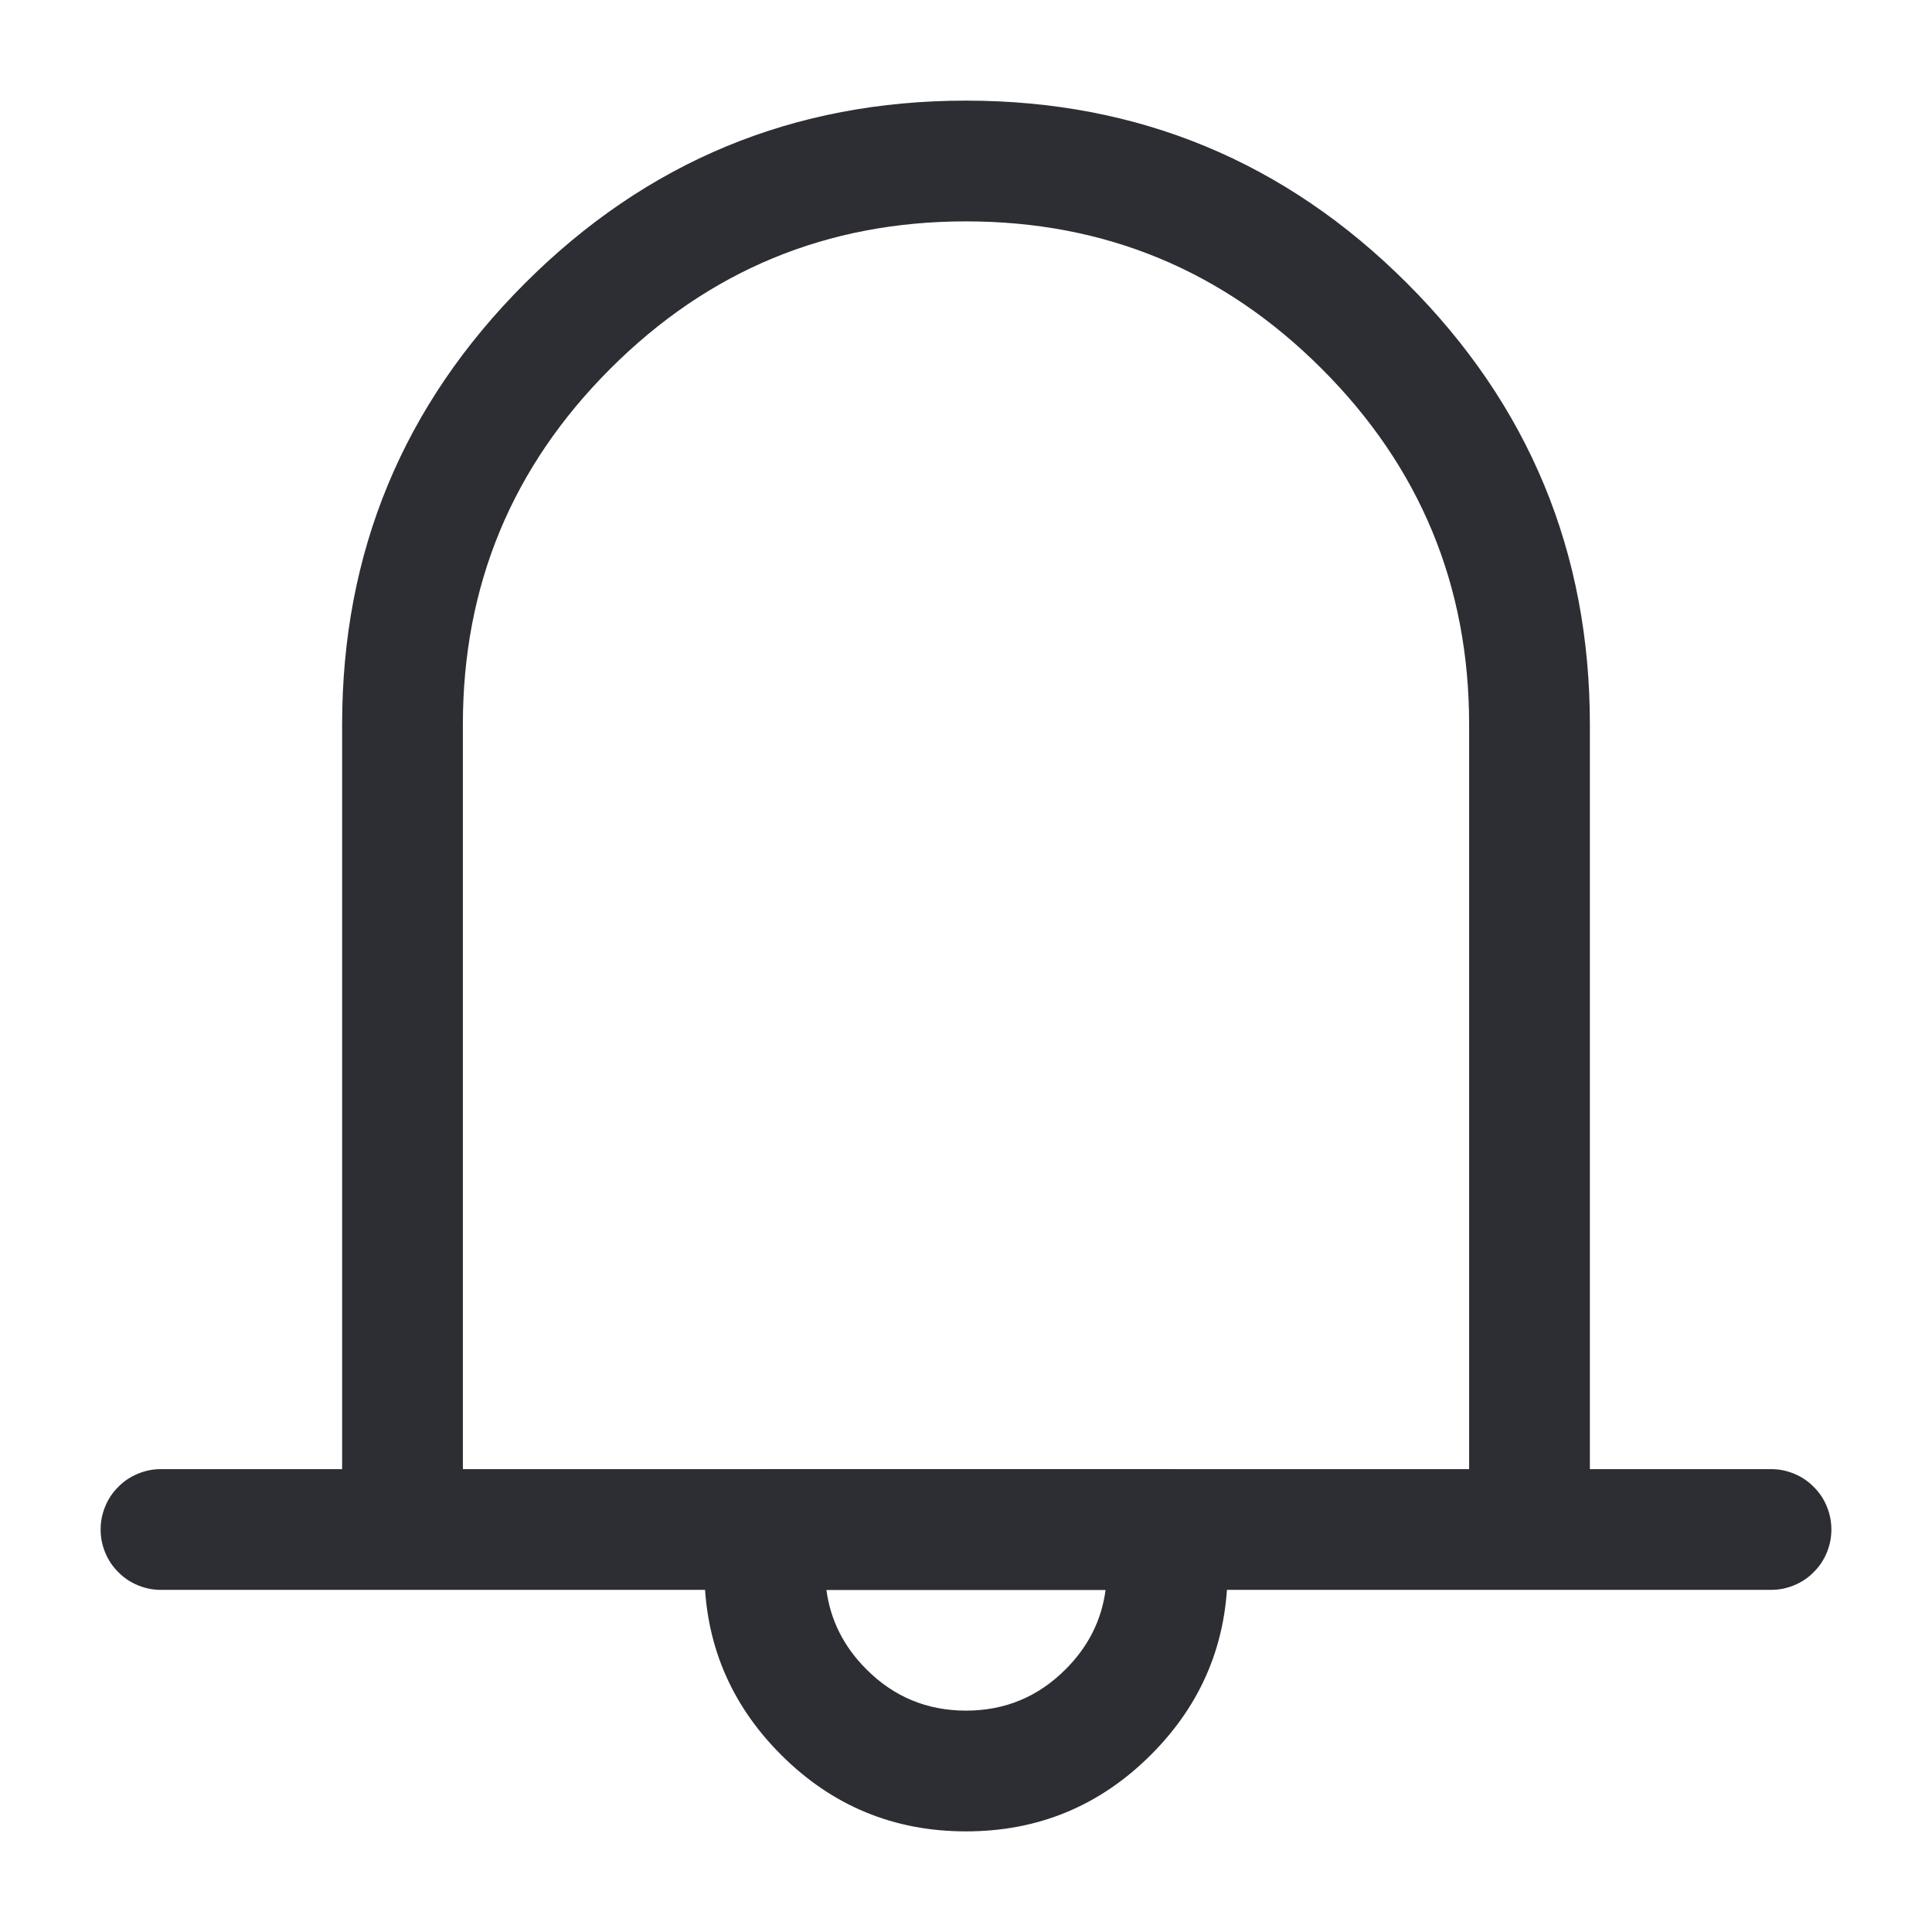
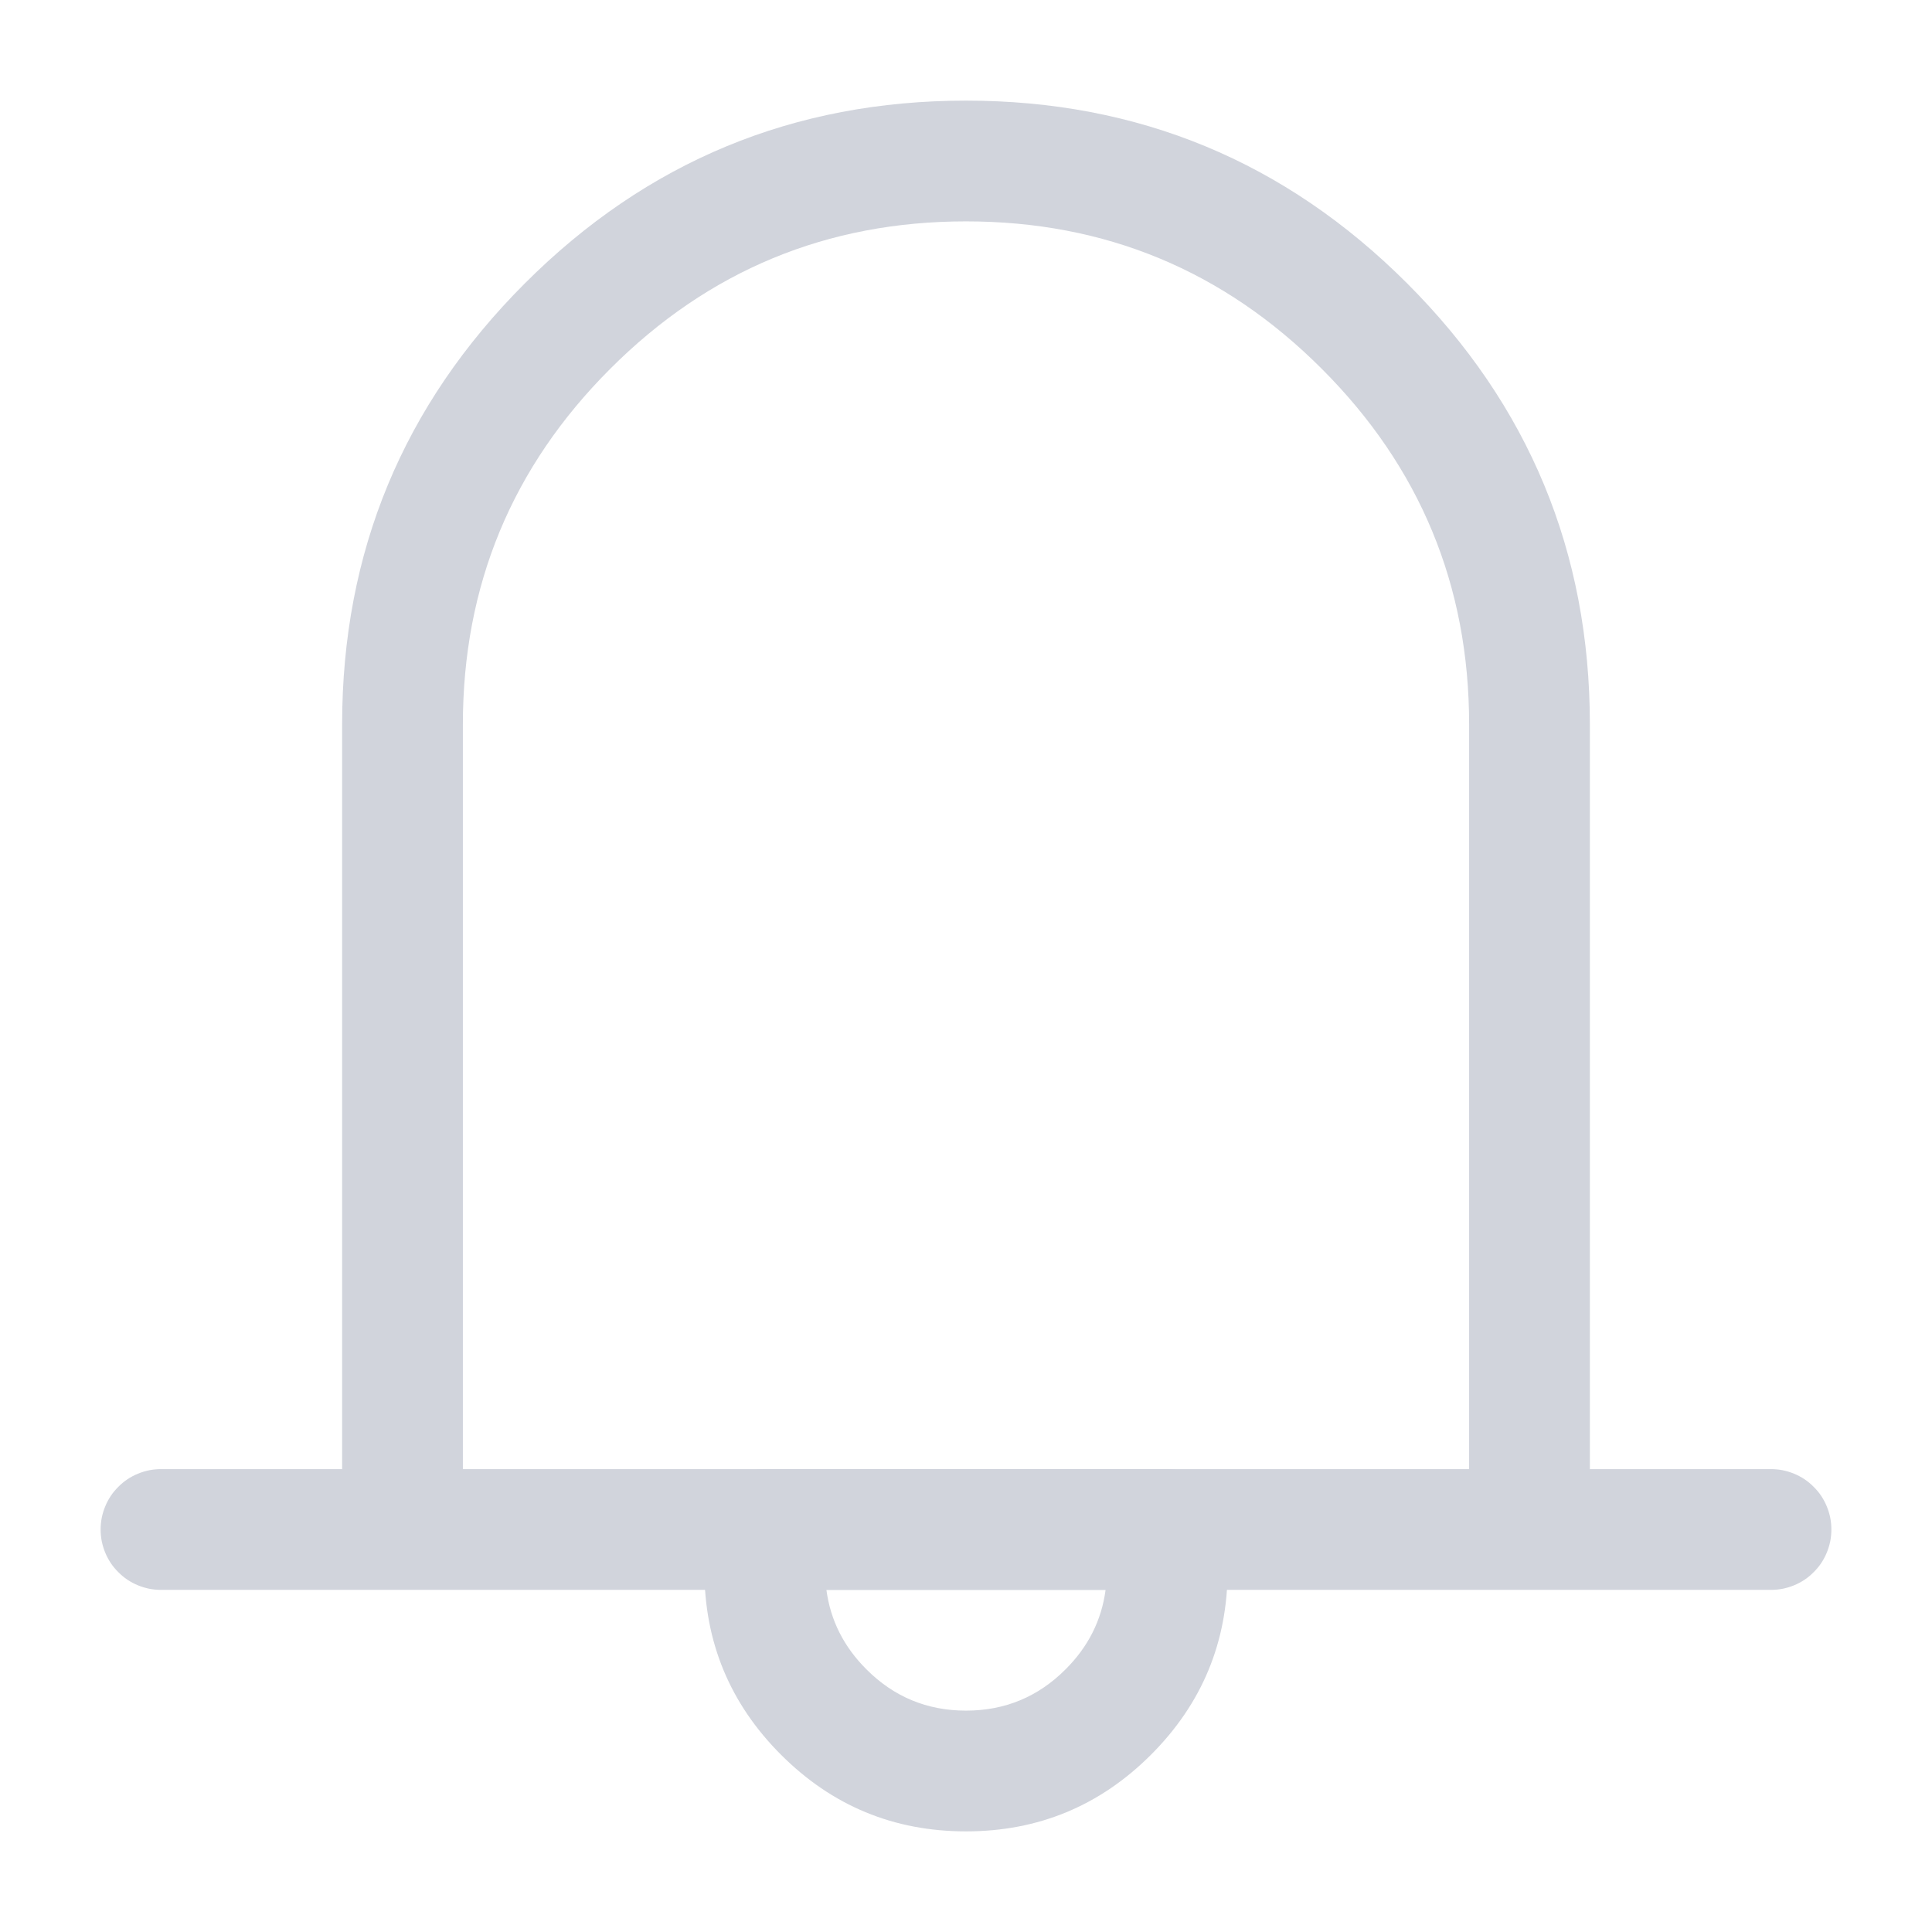
<svg xmlns="http://www.w3.org/2000/svg" fill="none" version="1.1" width="24" height="24" viewBox="0 0 24 24">
  <defs>
-     <clipPath id="master_svg0_448_08023/448_07760">
+     <clipPath id="master_svg0_4136_54000/448_07760">
      <rect x="0" y="0" width="24" height="24" rx="0" />
    </clipPath>
  </defs>
-   <g clip-path="url(#master_svg0_448_08023/448_07760)">
+   <g clip-path="url(#master_svg0_4136_54000/448_07760)">
    <g />
    <g>
-       <path d="M19,19.75L2,19.75Q1.926,19.75,1.854,19.736Q1.781,19.721,1.713,19.693Q1.645,19.665,1.583,19.624Q1.522,19.583,1.47,19.53Q1.417,19.478,1.376,19.417Q1.335,19.355,1.307,19.287Q1.279,19.219,1.264,19.146Q1.25,19.074,1.25,19Q1.25,18.926,1.264,18.854Q1.279,18.781,1.307,18.713Q1.335,18.645,1.376,18.583Q1.417,18.522,1.47,18.47Q1.522,18.417,1.583,18.376Q1.645,18.335,1.713,18.307Q1.781,18.279,1.854,18.264Q1.926,18.25,2,18.25L4.25,18.25L4.25,9Q4.25,5.79,6.52,3.52Q8.79,1.25,12,1.25Q15.21,1.25,17.48,3.52Q19.75,5.79,19.75,9L19.75,18.25L22,18.25Q22.074,18.25,22.146,18.264Q22.219,18.279,22.287,18.307Q22.355,18.335,22.417,18.376Q22.478,18.417,22.53,18.47Q22.583,18.522,22.624,18.583Q22.665,18.645,22.693,18.713Q22.721,18.781,22.736,18.854Q22.75,18.926,22.75,19Q22.75,19.074,22.736,19.146Q22.721,19.219,22.693,19.287Q22.665,19.355,22.624,19.417Q22.583,19.478,22.53,19.53Q22.478,19.583,22.417,19.624Q22.355,19.665,22.287,19.693Q22.219,19.721,22.146,19.736Q22.074,19.75,22,19.75L19,19.75ZM18.25,18.25L18.25,9Q18.25,6.411,16.419,4.581Q14.589,2.75,12,2.75Q9.411,2.75,7.581,4.581Q5.75,6.411,5.75,9L5.75,18.25L18.25,18.25Z" fill-rule="evenodd" fill="#2D2E33" fill-opacity="1" />
+       <path d="M19,19.75L2,19.75Q1.926,19.75,1.854,19.736Q1.781,19.721,1.713,19.693Q1.645,19.665,1.583,19.624Q1.522,19.583,1.47,19.53Q1.417,19.478,1.376,19.417Q1.335,19.355,1.307,19.287Q1.279,19.219,1.264,19.146Q1.25,19.074,1.25,19Q1.25,18.926,1.264,18.854Q1.279,18.781,1.307,18.713Q1.335,18.645,1.376,18.583Q1.417,18.522,1.47,18.47Q1.522,18.417,1.583,18.376Q1.645,18.335,1.713,18.307Q1.781,18.279,1.854,18.264Q1.926,18.25,2,18.25L4.25,18.25L4.25,9Q4.25,5.79,6.52,3.52Q8.79,1.25,12,1.25Q15.21,1.25,17.48,3.52Q19.75,5.79,19.75,9L19.75,18.25L22,18.25Q22.074,18.25,22.146,18.264Q22.219,18.279,22.287,18.307Q22.355,18.335,22.417,18.376Q22.478,18.417,22.53,18.47Q22.583,18.522,22.624,18.583Q22.665,18.645,22.693,18.713Q22.721,18.781,22.736,18.854Q22.75,18.926,22.75,19Q22.75,19.074,22.736,19.146Q22.721,19.219,22.693,19.287Q22.665,19.355,22.624,19.417Q22.583,19.478,22.53,19.53Q22.478,19.583,22.417,19.624Q22.355,19.665,22.287,19.693Q22.219,19.721,22.146,19.736Q22.074,19.75,22,19.75L19,19.75ZM18.25,18.25L18.25,9Q18.25,6.411,16.419,4.581Q14.589,2.75,12,2.75Q9.411,2.75,7.581,4.581Q5.75,6.411,5.75,9L5.75,18.25L18.25,18.25Z" fill-rule="evenodd" fill="#D1D4DC" fill-opacity="1" />
    </g>
    <g>
-       <path d="M8.75,19L8.75,19.5Q8.75,20.846,9.702,21.798Q10.654,22.75,12,22.75Q13.346,22.75,14.298,21.798Q15.25,20.846,15.25,19.5L15.25,19Q15.25,18.926,15.236,18.854Q15.221,18.781,15.193,18.713Q15.165,18.645,15.124,18.583Q15.083,18.522,15.03,18.47Q14.978,18.417,14.917,18.376Q14.855,18.335,14.787,18.307Q14.719,18.279,14.646,18.264Q14.574,18.25,14.5,18.25L9.5,18.25Q9.426,18.25,9.354,18.264Q9.281,18.279,9.213,18.307Q9.145,18.335,9.083,18.376Q9.022,18.417,8.97,18.47Q8.917,18.522,8.876,18.583Q8.835,18.645,8.807,18.713Q8.779,18.781,8.764,18.854Q8.75,18.926,8.75,19ZM10.266,19.75Q10.341,20.316,10.763,20.737Q11.275,21.25,12,21.25Q12.725,21.25,13.237,20.737Q13.659,20.316,13.734,19.75L10.266,19.75Z" fill-rule="evenodd" fill="#2D2E33" fill-opacity="1" />
+       <path d="M8.75,19L8.75,19.5Q8.75,20.846,9.702,21.798Q10.654,22.75,12,22.75Q13.346,22.75,14.298,21.798Q15.25,20.846,15.25,19.5L15.25,19Q15.25,18.926,15.236,18.854Q15.221,18.781,15.193,18.713Q15.165,18.645,15.124,18.583Q15.083,18.522,15.03,18.47Q14.978,18.417,14.917,18.376Q14.855,18.335,14.787,18.307Q14.719,18.279,14.646,18.264Q14.574,18.25,14.5,18.25L9.5,18.25Q9.426,18.25,9.354,18.264Q9.281,18.279,9.213,18.307Q9.145,18.335,9.083,18.376Q9.022,18.417,8.97,18.47Q8.917,18.522,8.876,18.583Q8.835,18.645,8.807,18.713Q8.779,18.781,8.764,18.854Q8.75,18.926,8.75,19ZM10.266,19.75Q10.341,20.316,10.763,20.737Q11.275,21.25,12,21.25Q12.725,21.25,13.237,20.737Q13.659,20.316,13.734,19.75L10.266,19.75Z" fill-rule="evenodd" fill="#D1D4DC" fill-opacity="1" />
    </g>
  </g>
</svg>
